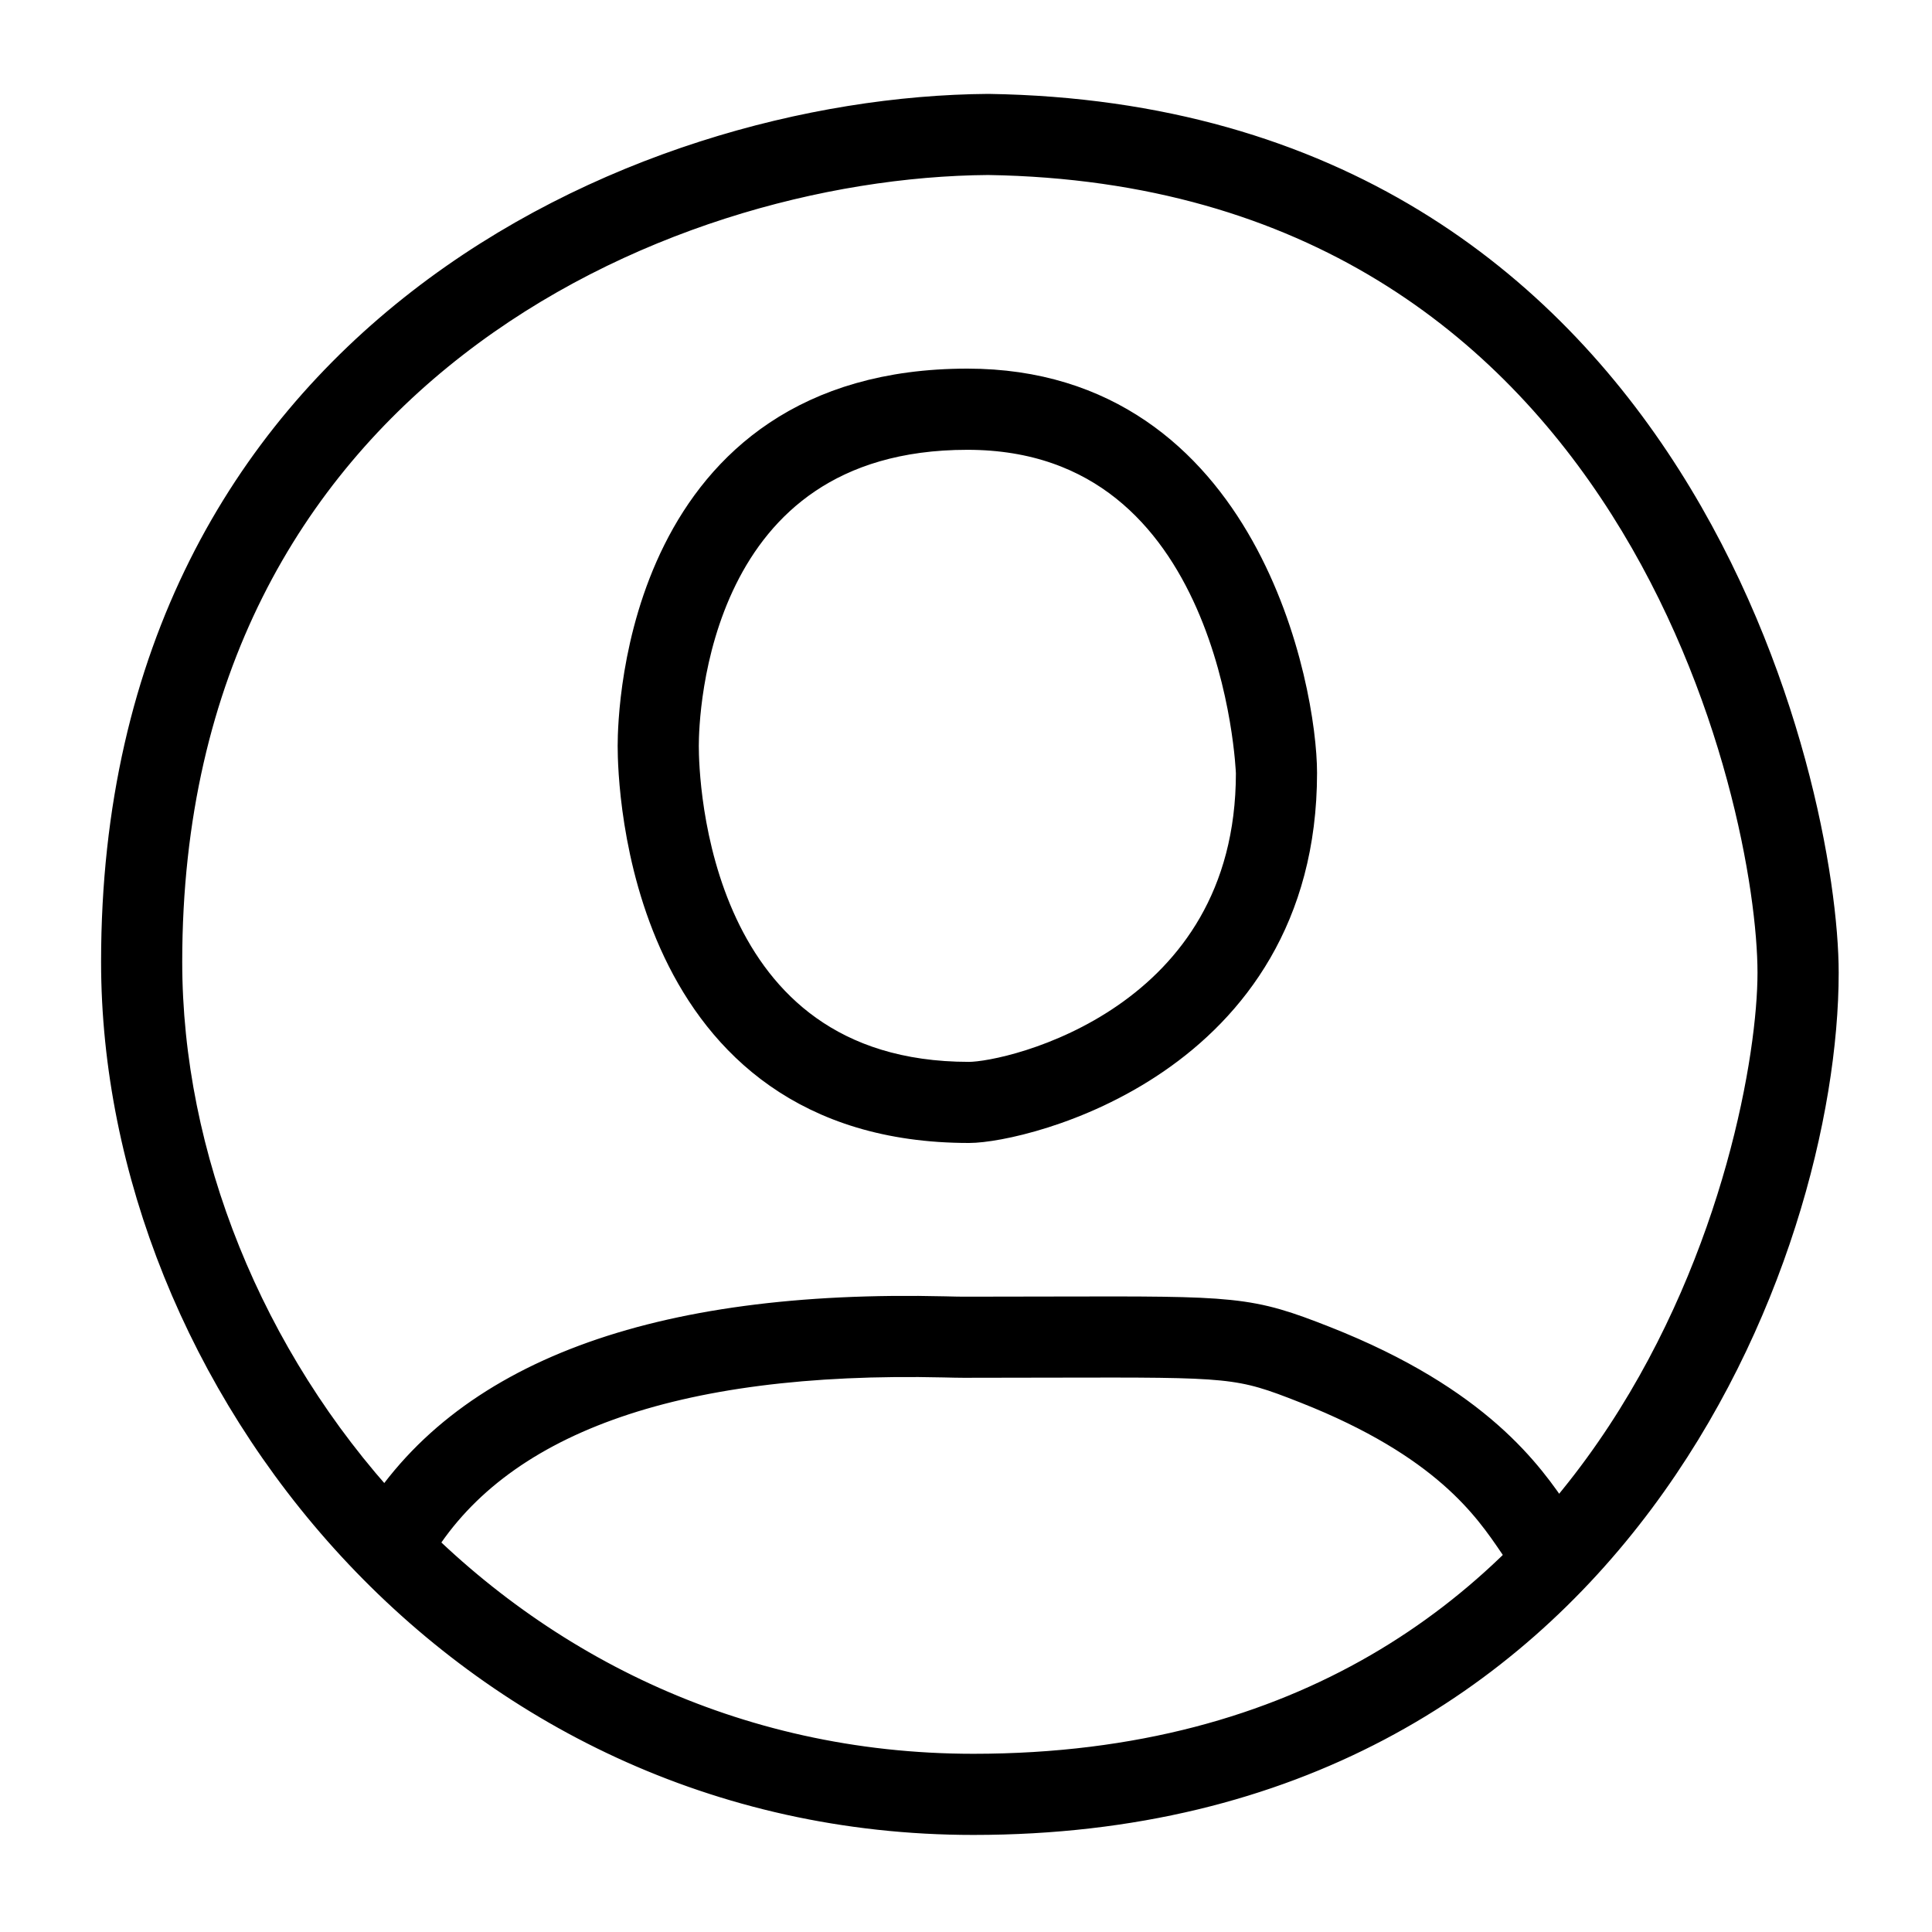
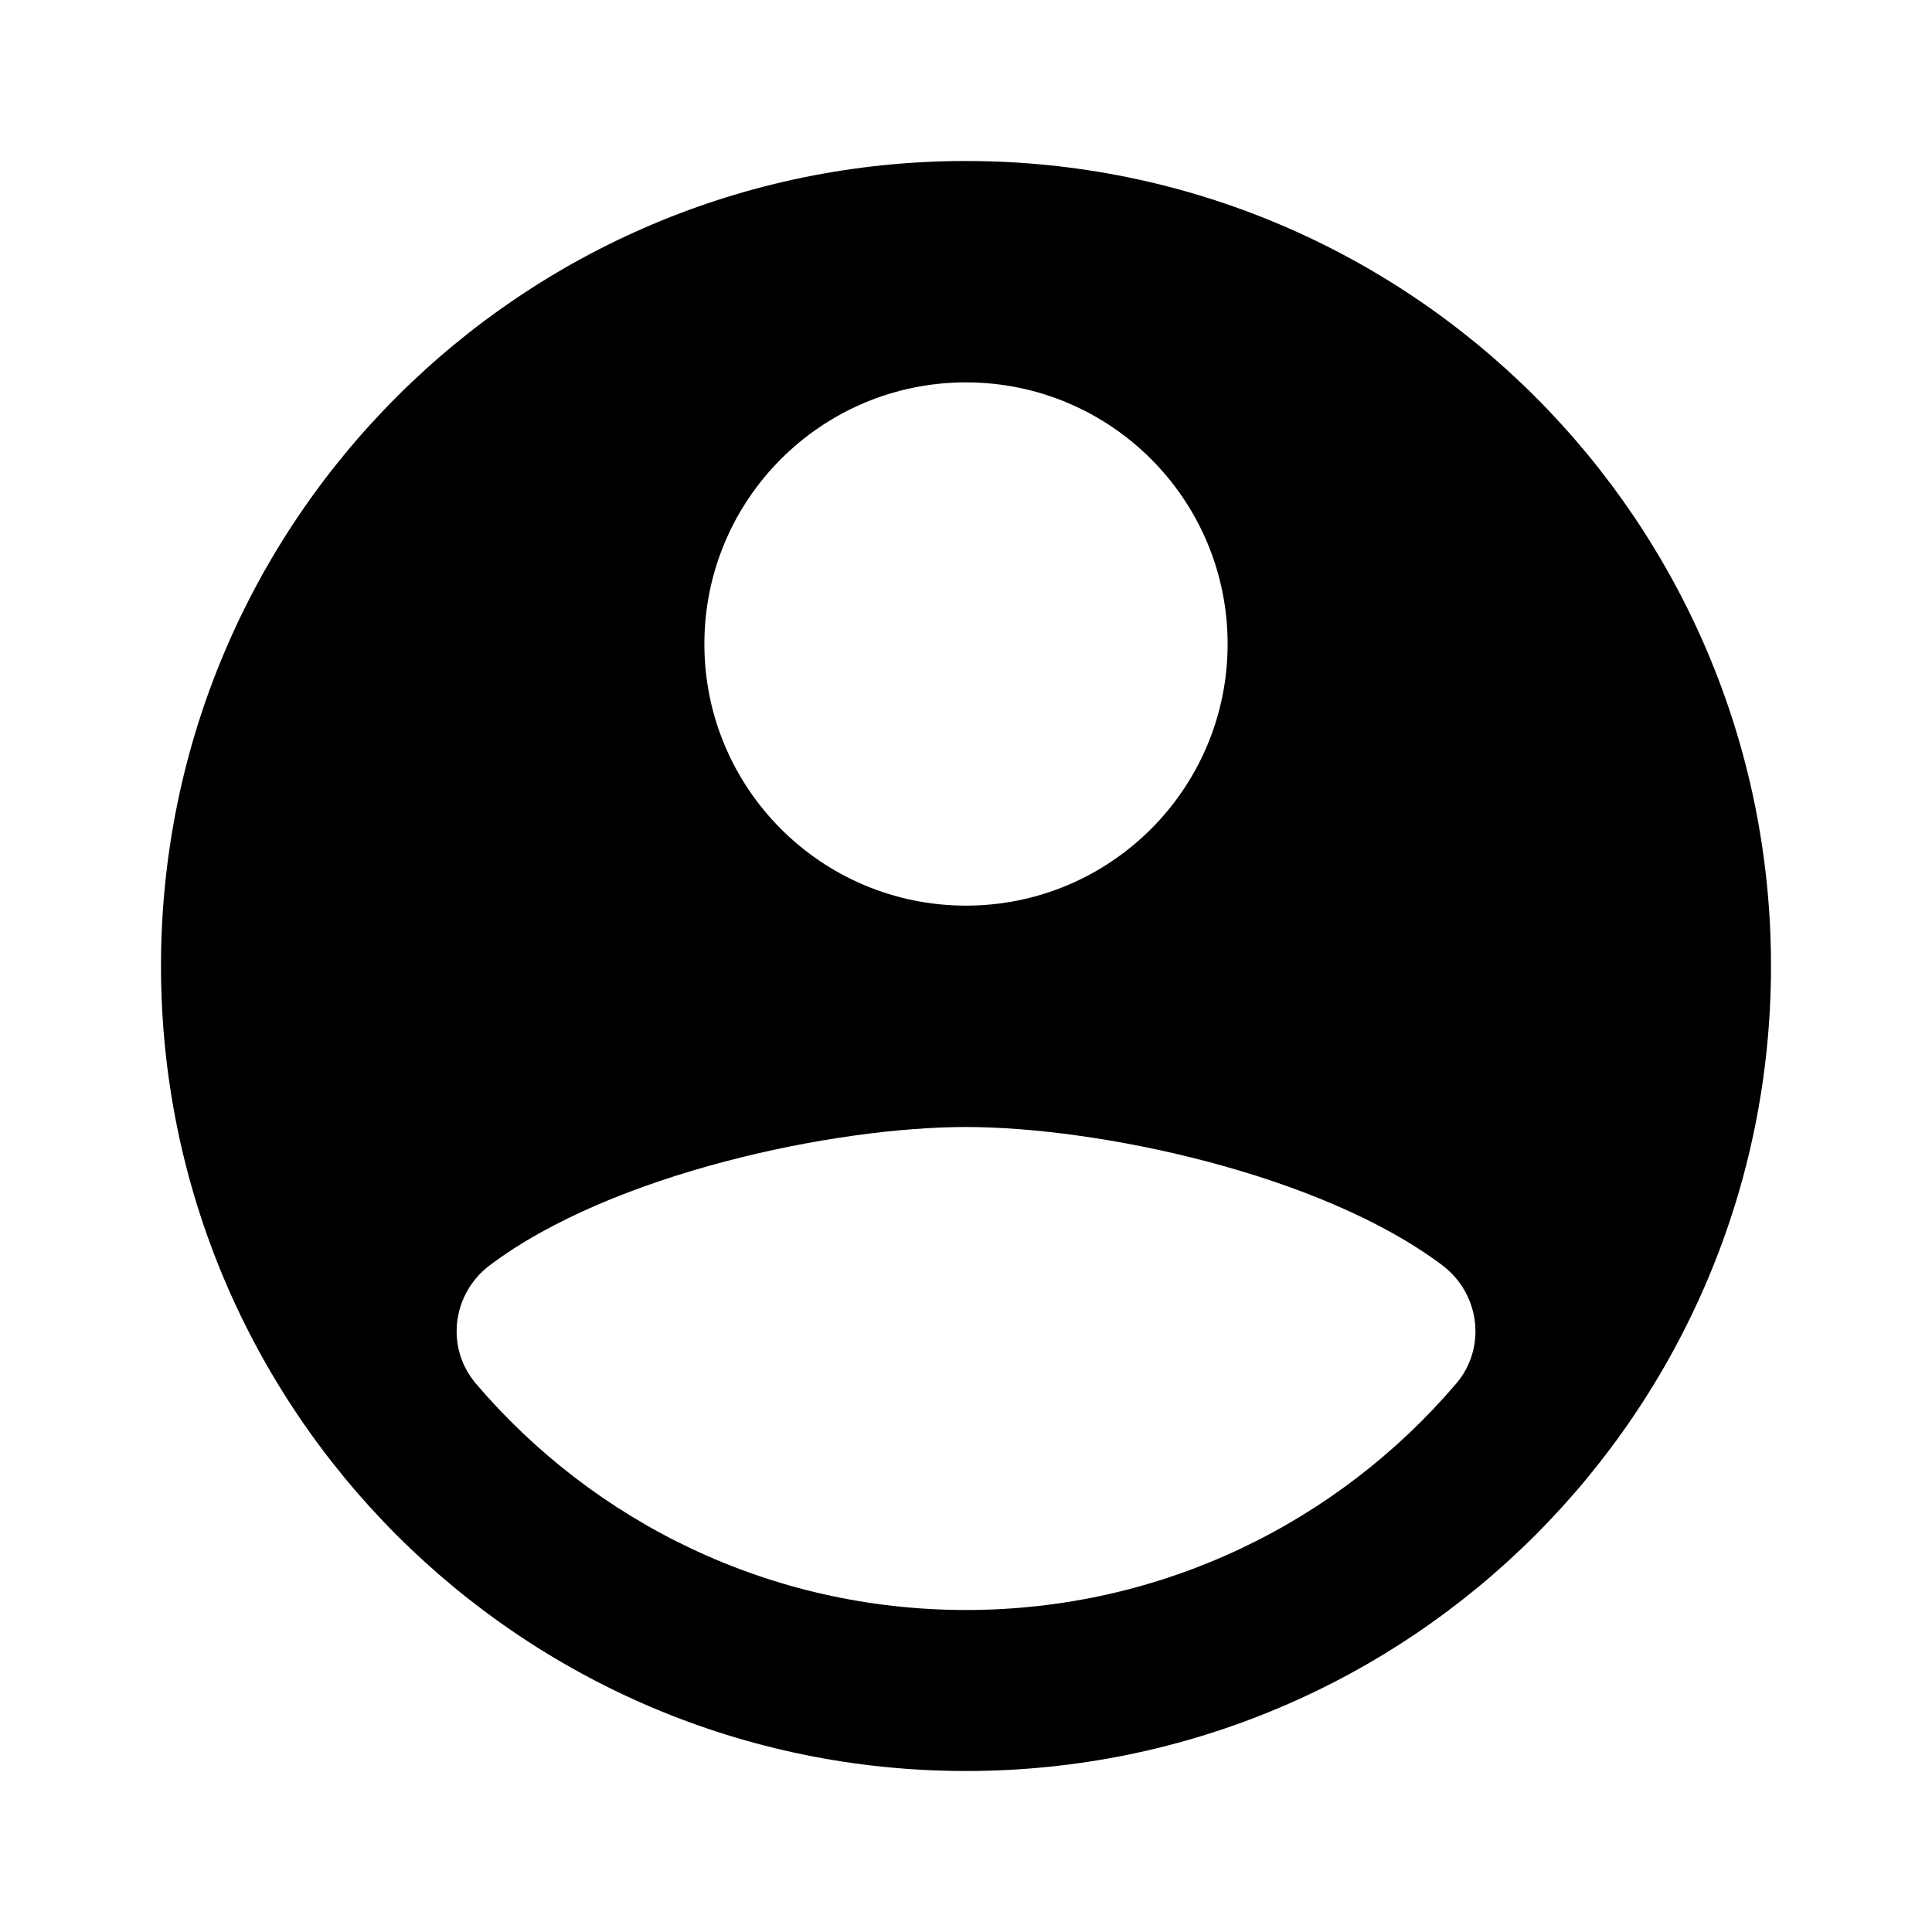
- <svg xmlns="http://www.w3.org/2000/svg" viewBox="0 0 50 50">
-   <path stroke="#000" stroke-width="1.1" stroke-linejoin="round" d="M25.191,46.938c-13.175,0-22.025-11.399-22.025-22.046c0-15.954,13.402-21.845,22.411-21.912 c17.818,0.277,21.458,17.578,21.458,22.196C47.034,32.276,41.695,46.938,25.191,46.938z M25.573,3.979 C16.975,4.044,4.166,9.667,4.166,24.892c0,10.164,8.449,21.046,21.025,21.046c17.305,0,20.843-16.376,20.843-20.762 C46.034,20.766,42.562,4.244,25.573,3.979z" />
-   <path stroke="#000" stroke-width="1.1" stroke-linejoin="round" d="M25.078,29.03c-8.304,0-8.543-8.729-8.543-9.725c0-0.943,0.239-9.215,8.5-9.215c7.057,0,8.5,7.818,8.5,9.912 C33.535,27.366,26.393,29.03,25.078,29.03z M25.035,11.091c-7.29,0-7.5,7.374-7.5,8.215c0,0.893,0.212,8.725,7.543,8.725 c1.159,0,7.457-1.48,7.457-8.027C32.532,19.923,32.2,11.091,25.035,11.091z" />
-   <path stroke="#000" stroke-width="1.1" stroke-linejoin="round" d="M40.191,40.715c-0.127,0-0.254-0.048-0.352-0.145c-0.179-0.177-0.332-0.402-0.526-0.688 c-0.675-0.993-1.804-2.656-5.458-4.096c-1.762-0.695-1.946-0.693-6.571-0.683l-2.344,0.004c-0.126,0-0.298-0.004-0.509-0.009 c-7.055-0.163-11.706,1.51-13.773,4.993c-0.141,0.237-0.449,0.315-0.686,0.175c-0.237-0.141-0.315-0.448-0.175-0.686 c2.266-3.816,7.196-5.661,14.658-5.481c0.201,0.005,0.365,0.009,0.485,0.009l2.342-0.004c4.716-0.011,5-0.012,6.941,0.752 c3.94,1.553,5.227,3.447,5.917,4.464c0.157,0.231,0.292,0.43,0.402,0.539c0.196,0.194,0.198,0.511,0.004,0.707 C40.449,40.666,40.32,40.715,40.191,40.715z" />
+ <svg xmlns="http://www.w3.org/2000/svg" viewBox="0 0 24 24">
+   <path d="M12,2C6.477,2,2,6.477,2,12c0,5.523,4.477,10,10,10s10-4.477,10-10C22,6.477,17.523,2,12,2z M12,4.75 c1.795,0,3.25,1.455,3.25,3.25s-1.455,3.25-3.25,3.25S8.75,9.795,8.75,8S10.205,4.75,12,4.75z M12,20 c-2.438,0-4.621-1.091-6.088-2.812c-0.381-0.447-0.296-1.118,0.173-1.471C7.602,14.576,10.366,14,12,14s4.398,0.576,5.916,1.717 c0.469,0.353,0.554,1.025,0.173,1.471C16.621,18.909,14.438,20,12,20z" />
</svg>
